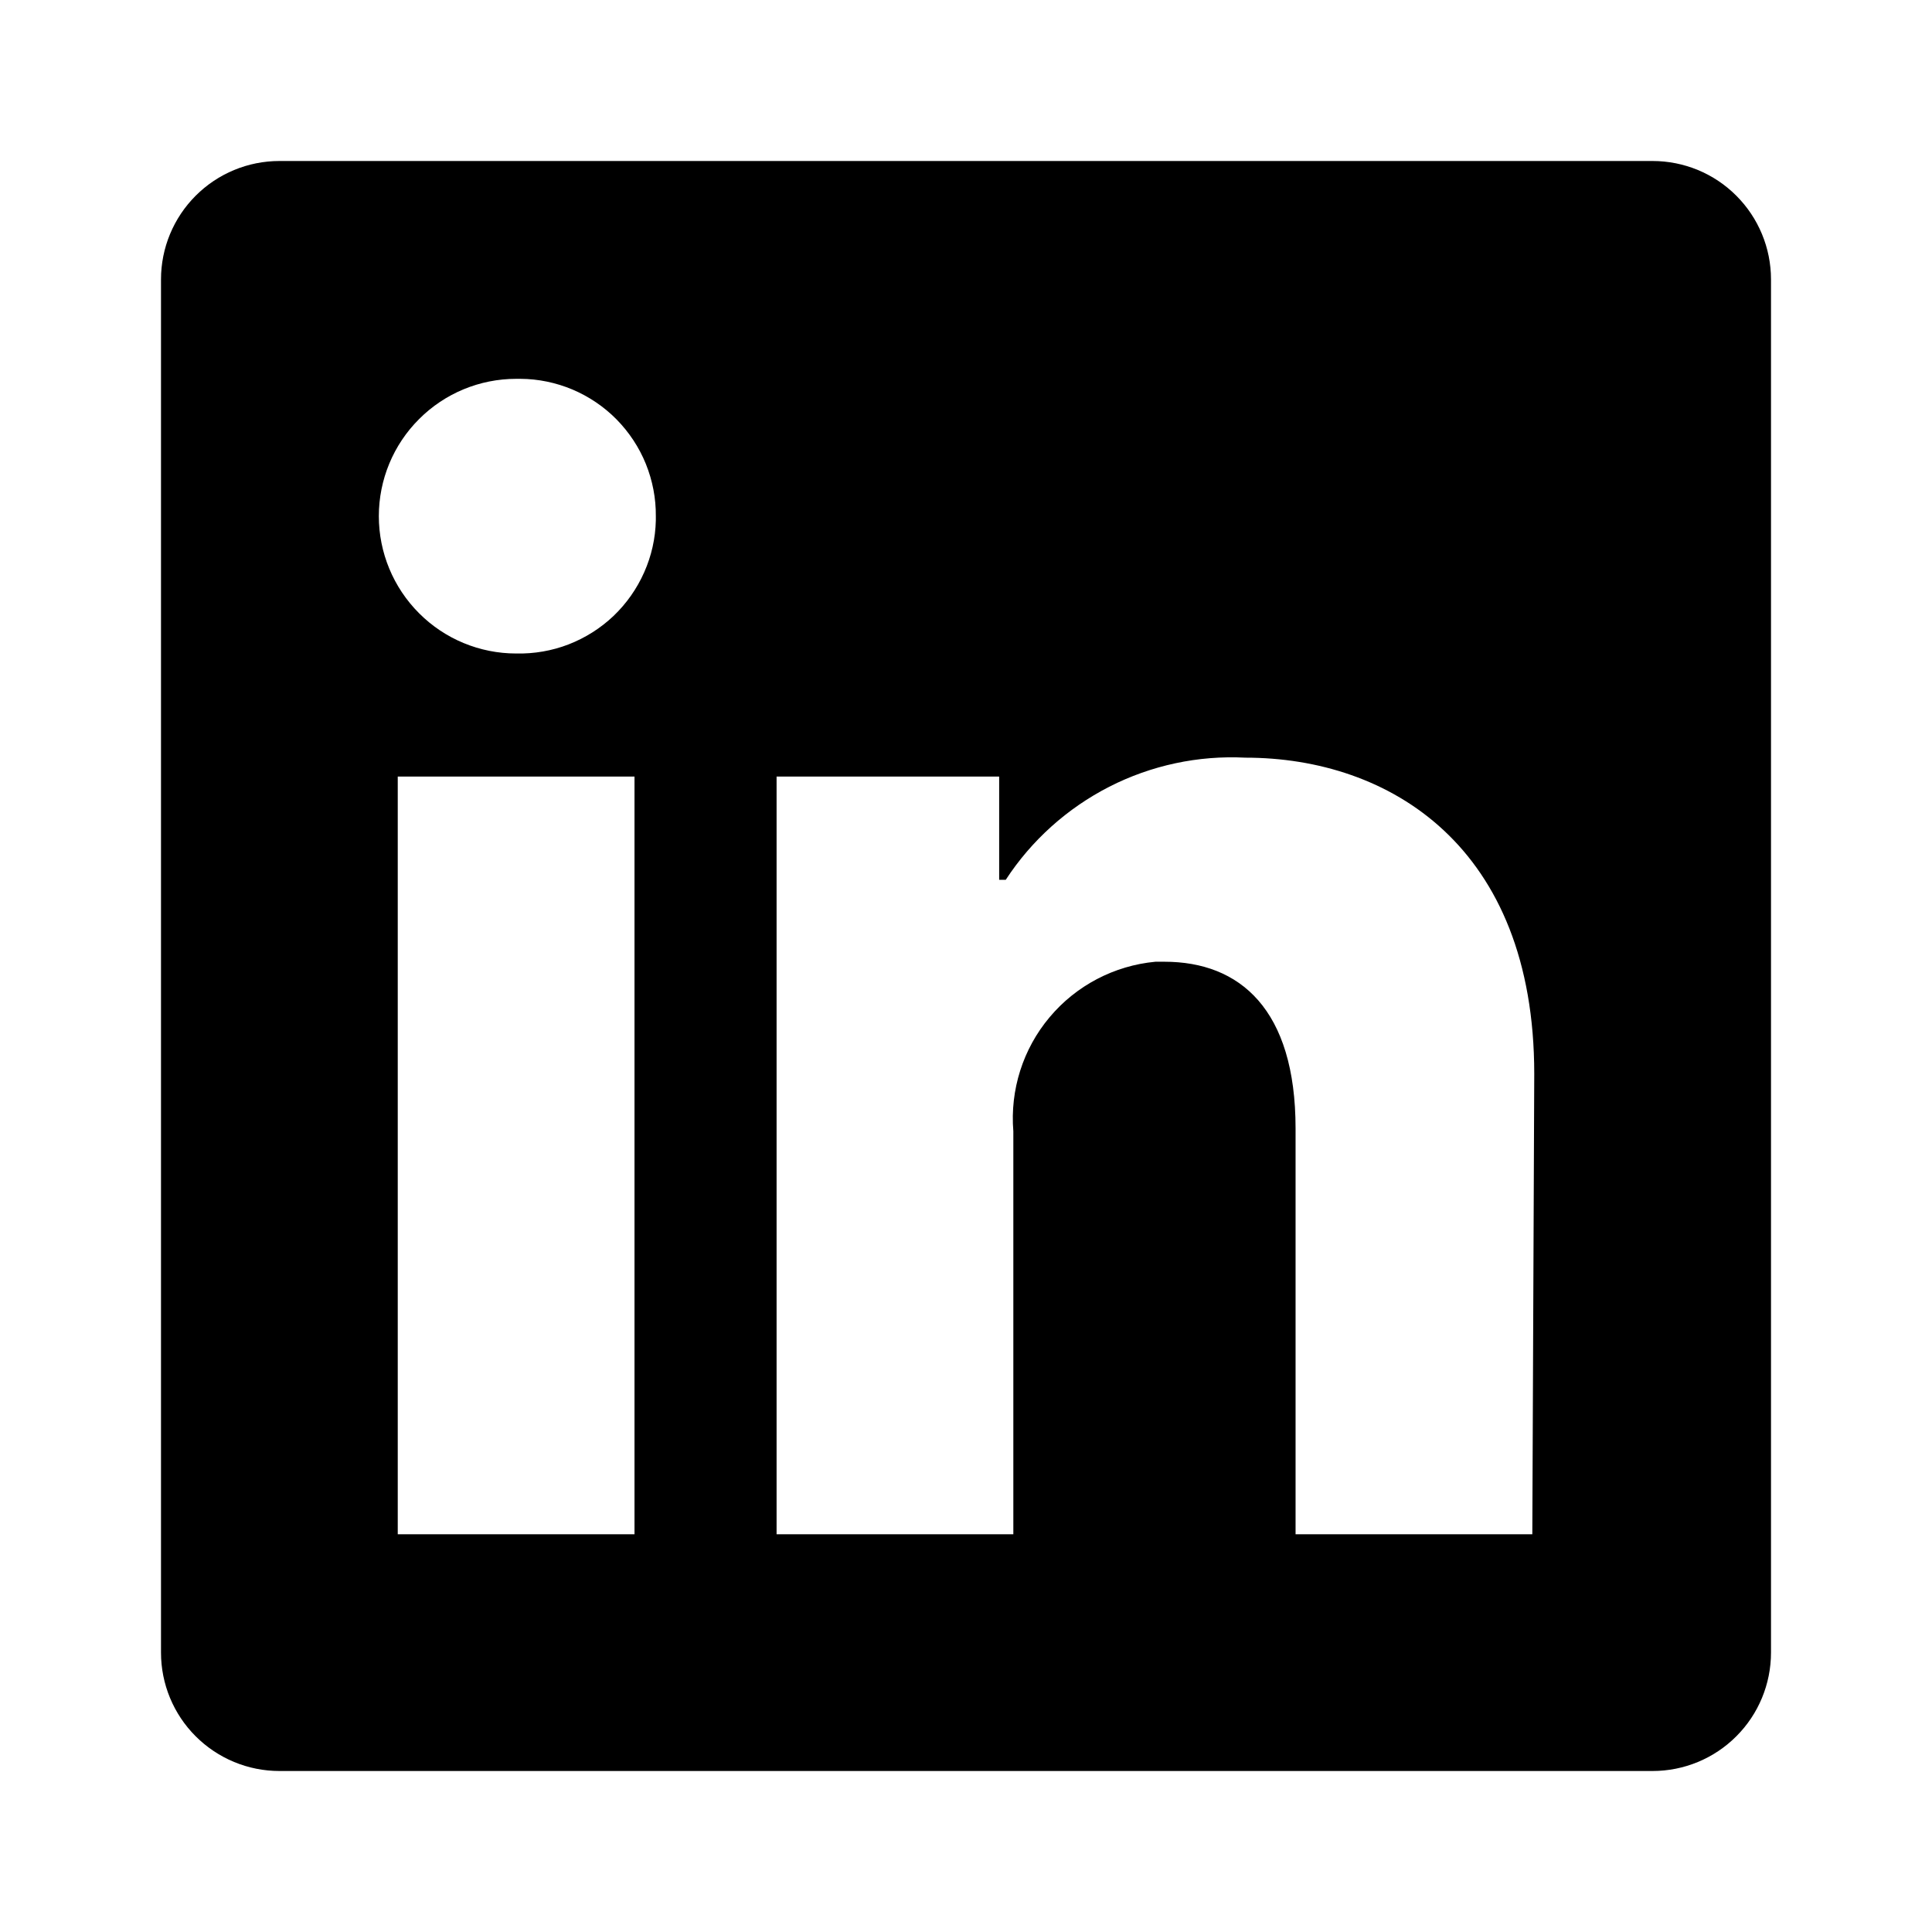
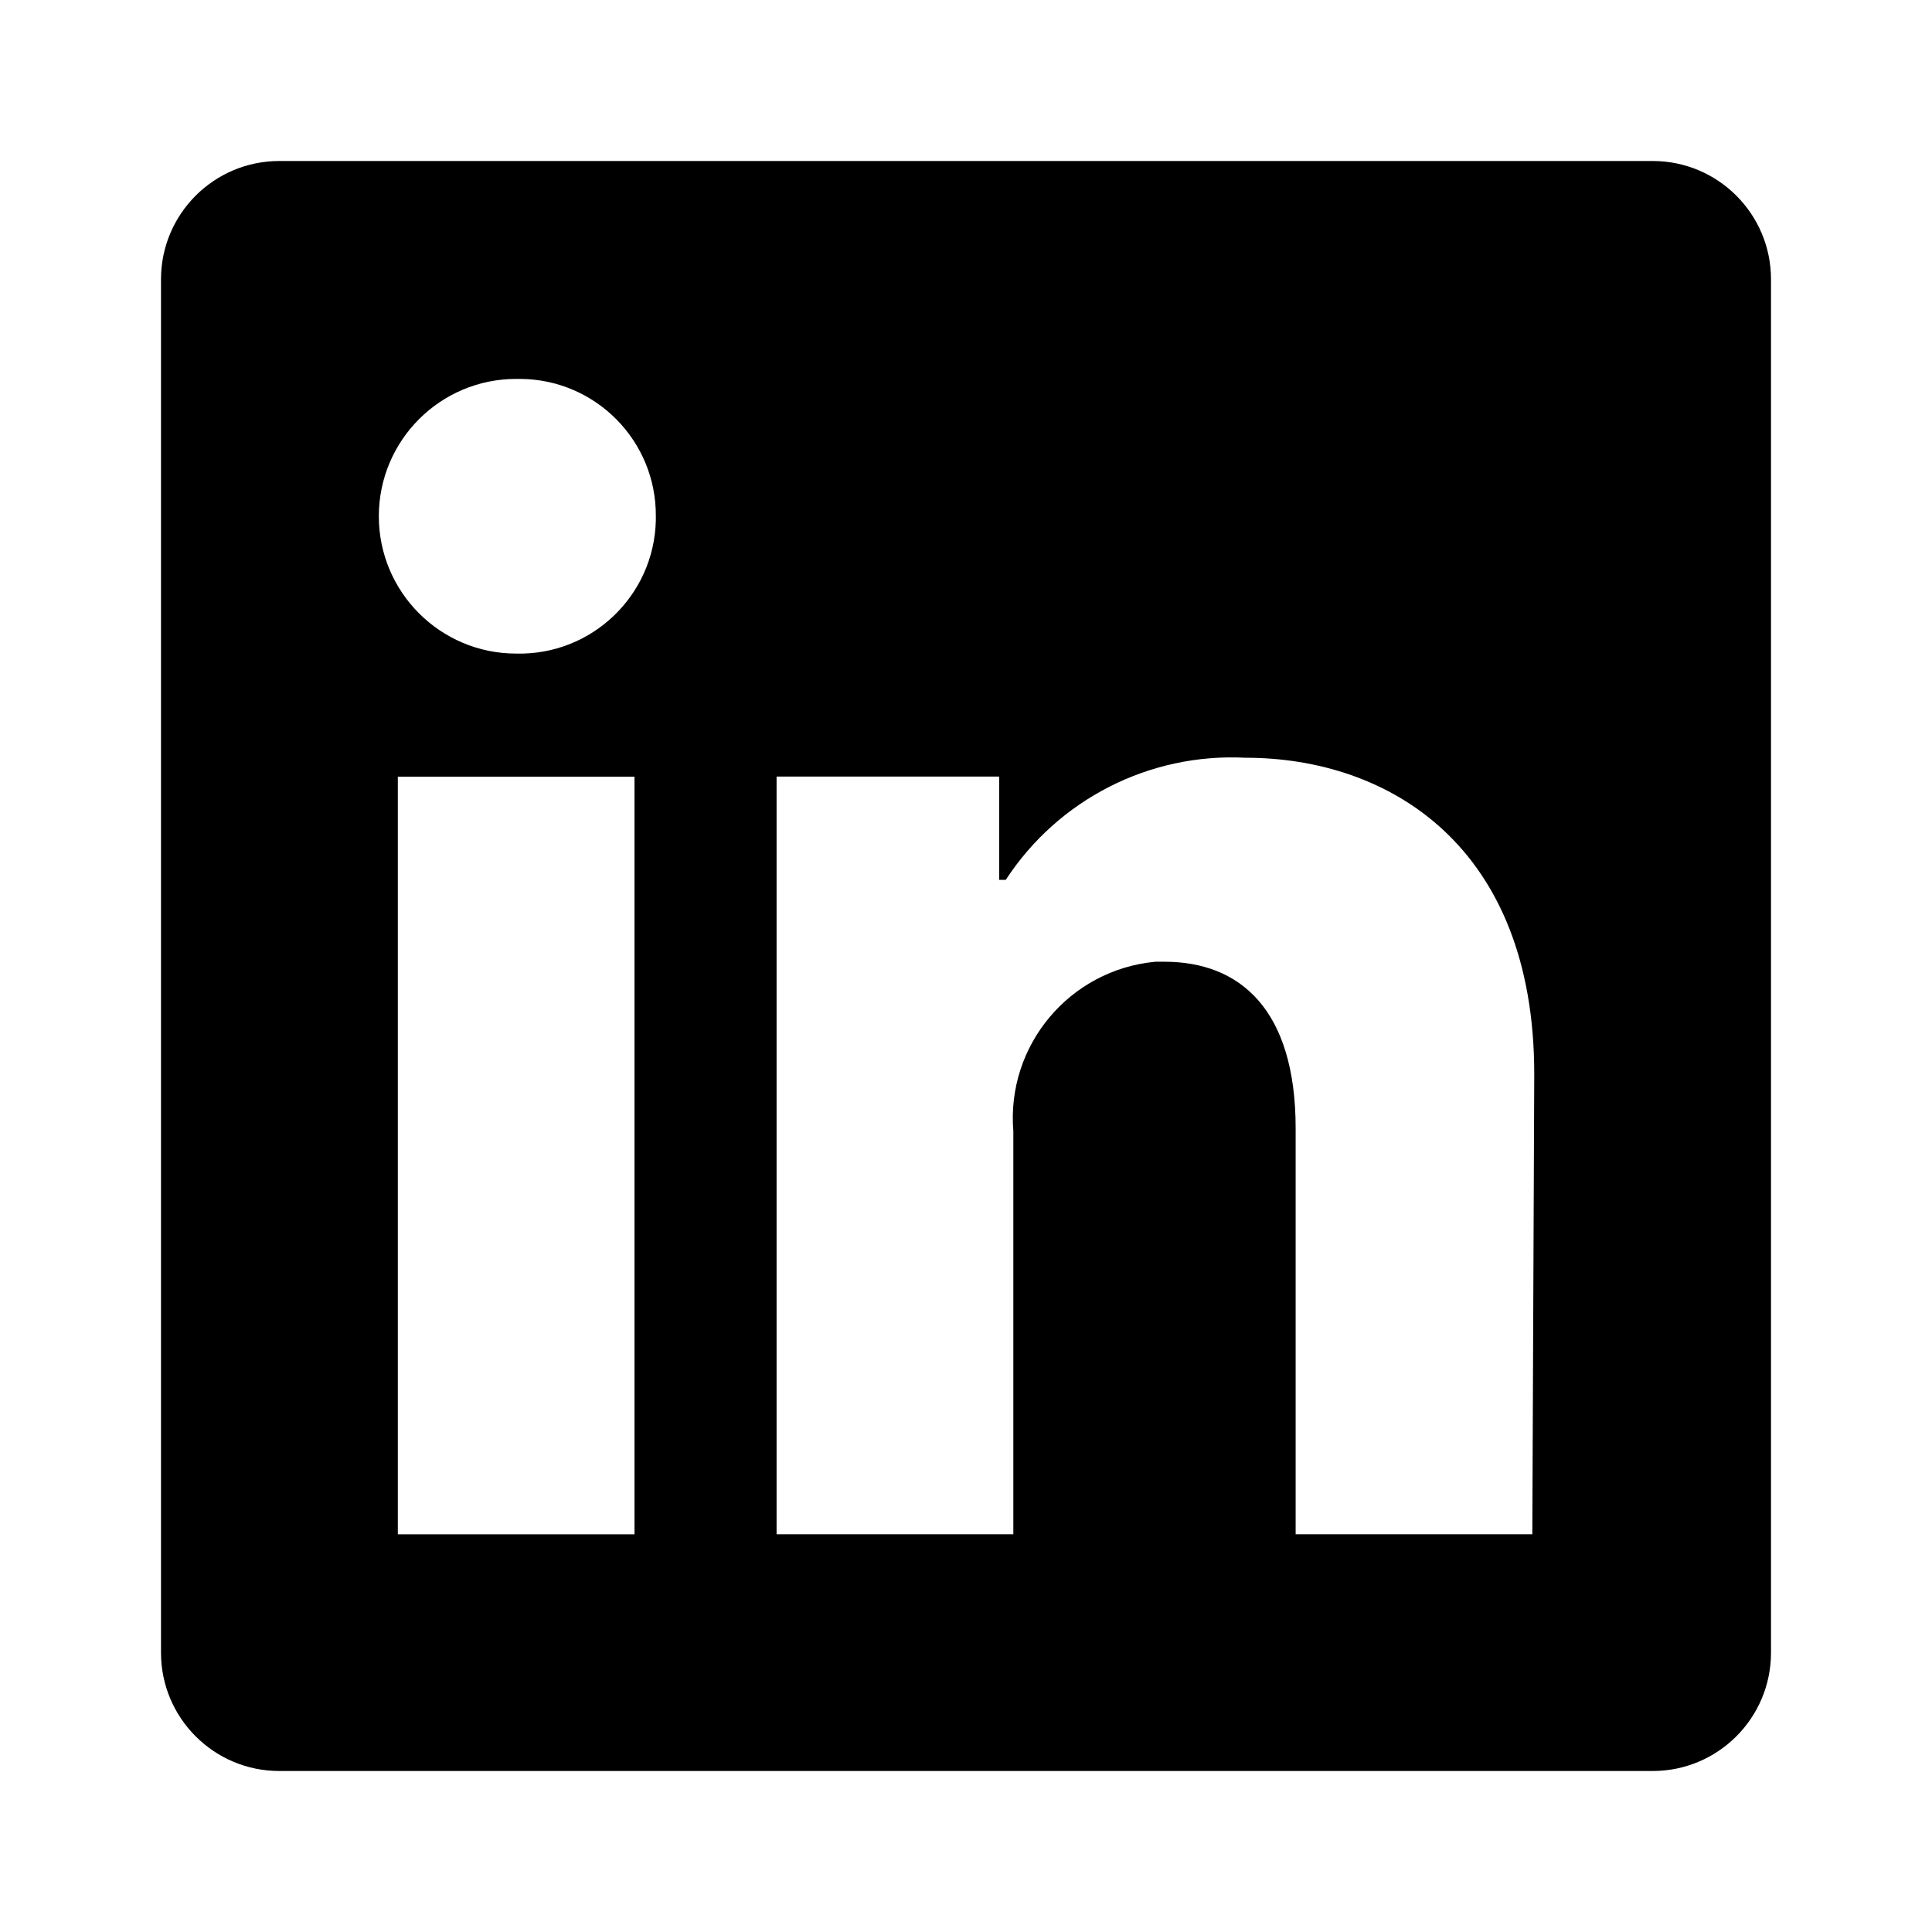
- <svg xmlns="http://www.w3.org/2000/svg" width="800px" height="800px" viewBox="0 0 24 24" fill="none">
-   <path d="M22 3.471V20.529C22 20.919 21.845 21.294 21.569 21.569C21.294 21.845 20.919 22 20.529 22H3.471C3.081 22 2.707 21.845 2.431 21.569C2.155 21.294 2 20.919 2 20.529V3.471C2 3.081 2.155 2.707 2.431 2.431C2.707 2.155 3.081 2 3.471 2H20.529C20.919 2 21.294 2.155 21.569 2.431C21.845 2.707 22 3.081 22 3.471ZM7.882 9.647H4.941V19.059H7.882V9.647ZM8.147 6.412C8.149 6.189 8.106 5.969 8.023 5.763C7.939 5.556 7.815 5.369 7.659 5.21C7.503 5.052 7.317 4.926 7.112 4.839C6.907 4.753 6.687 4.707 6.465 4.706H6.412C5.959 4.706 5.525 4.886 5.206 5.206C4.886 5.525 4.706 5.959 4.706 6.412C4.706 6.864 4.886 7.298 5.206 7.618C5.525 7.938 5.959 8.118 6.412 8.118C6.634 8.123 6.856 8.085 7.063 8.005C7.271 7.924 7.461 7.804 7.622 7.651C7.783 7.497 7.912 7.313 8.002 7.11C8.093 6.906 8.142 6.687 8.147 6.465V6.412ZM19.059 13.341C19.059 10.512 17.259 9.412 15.471 9.412C14.885 9.382 14.302 9.507 13.78 9.773C13.258 10.04 12.814 10.438 12.494 10.929H12.412V9.647H9.647V19.059H12.588V14.053C12.546 13.54 12.707 13.031 13.038 12.637C13.368 12.243 13.841 11.995 14.353 11.947H14.465C15.4 11.947 16.094 12.535 16.094 14.018V19.059H19.035L19.059 13.341Z" fill="#000000" />
+ <svg xmlns="http://www.w3.org/2000/svg" width="800" height="800" fill="none" viewBox="0 0 24 24">
+   <path fill="#000" d="M22 3.47v17.06A1.47 1.47 0 0 1 20.53 22H3.47A1.47 1.47 0 0 1 2 20.53V3.47A1.47 1.47 0 0 1 3.47 2h17.06A1.47 1.47 0 0 1 22 3.47M7.882 9.648h-2.94v9.412h2.94zm.265-3.235a1.694 1.694 0 0 0-1.682-1.706h-.053a1.706 1.706 0 0 0 0 3.412 1.694 1.694 0 0 0 1.735-1.653zm10.912 6.93c0-2.83-1.8-3.93-3.588-3.93a3.35 3.35 0 0 0-2.977 1.517h-.082V9.647H9.647v9.412h2.941v-5.006a1.953 1.953 0 0 1 1.765-2.106h.112c.935 0 1.63.588 1.63 2.07v5.042h2.94z" />
</svg>
